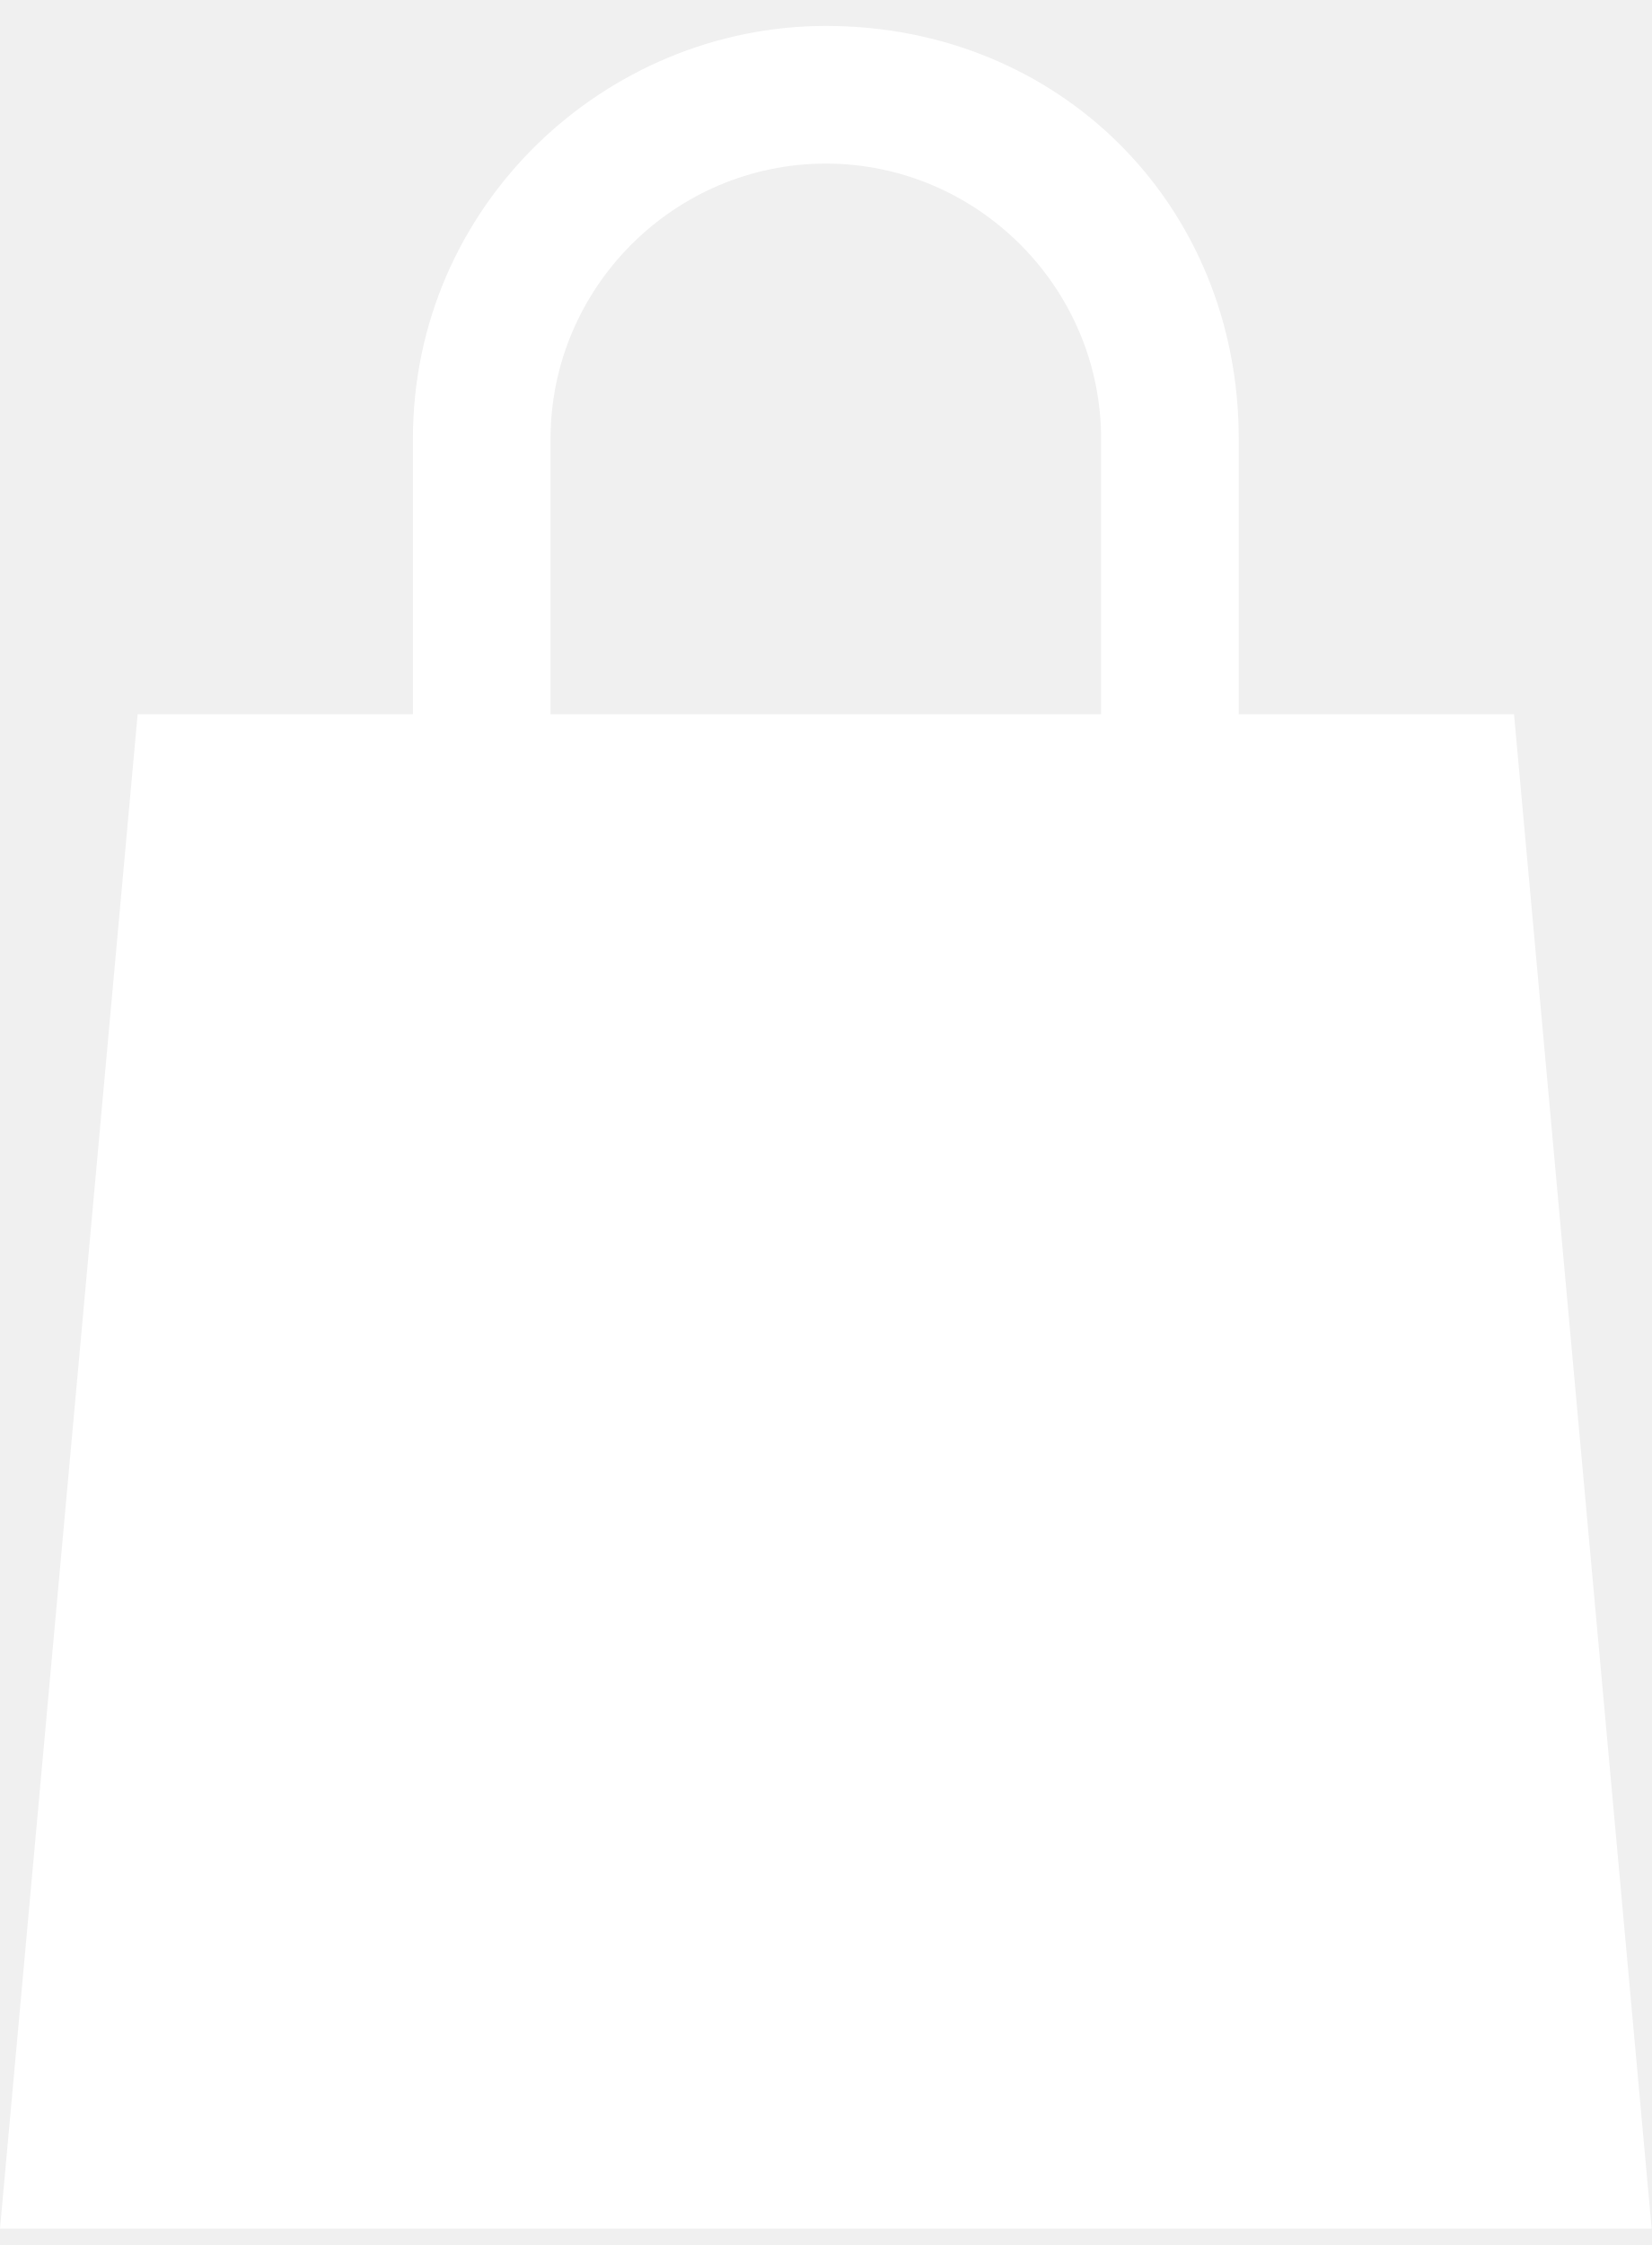
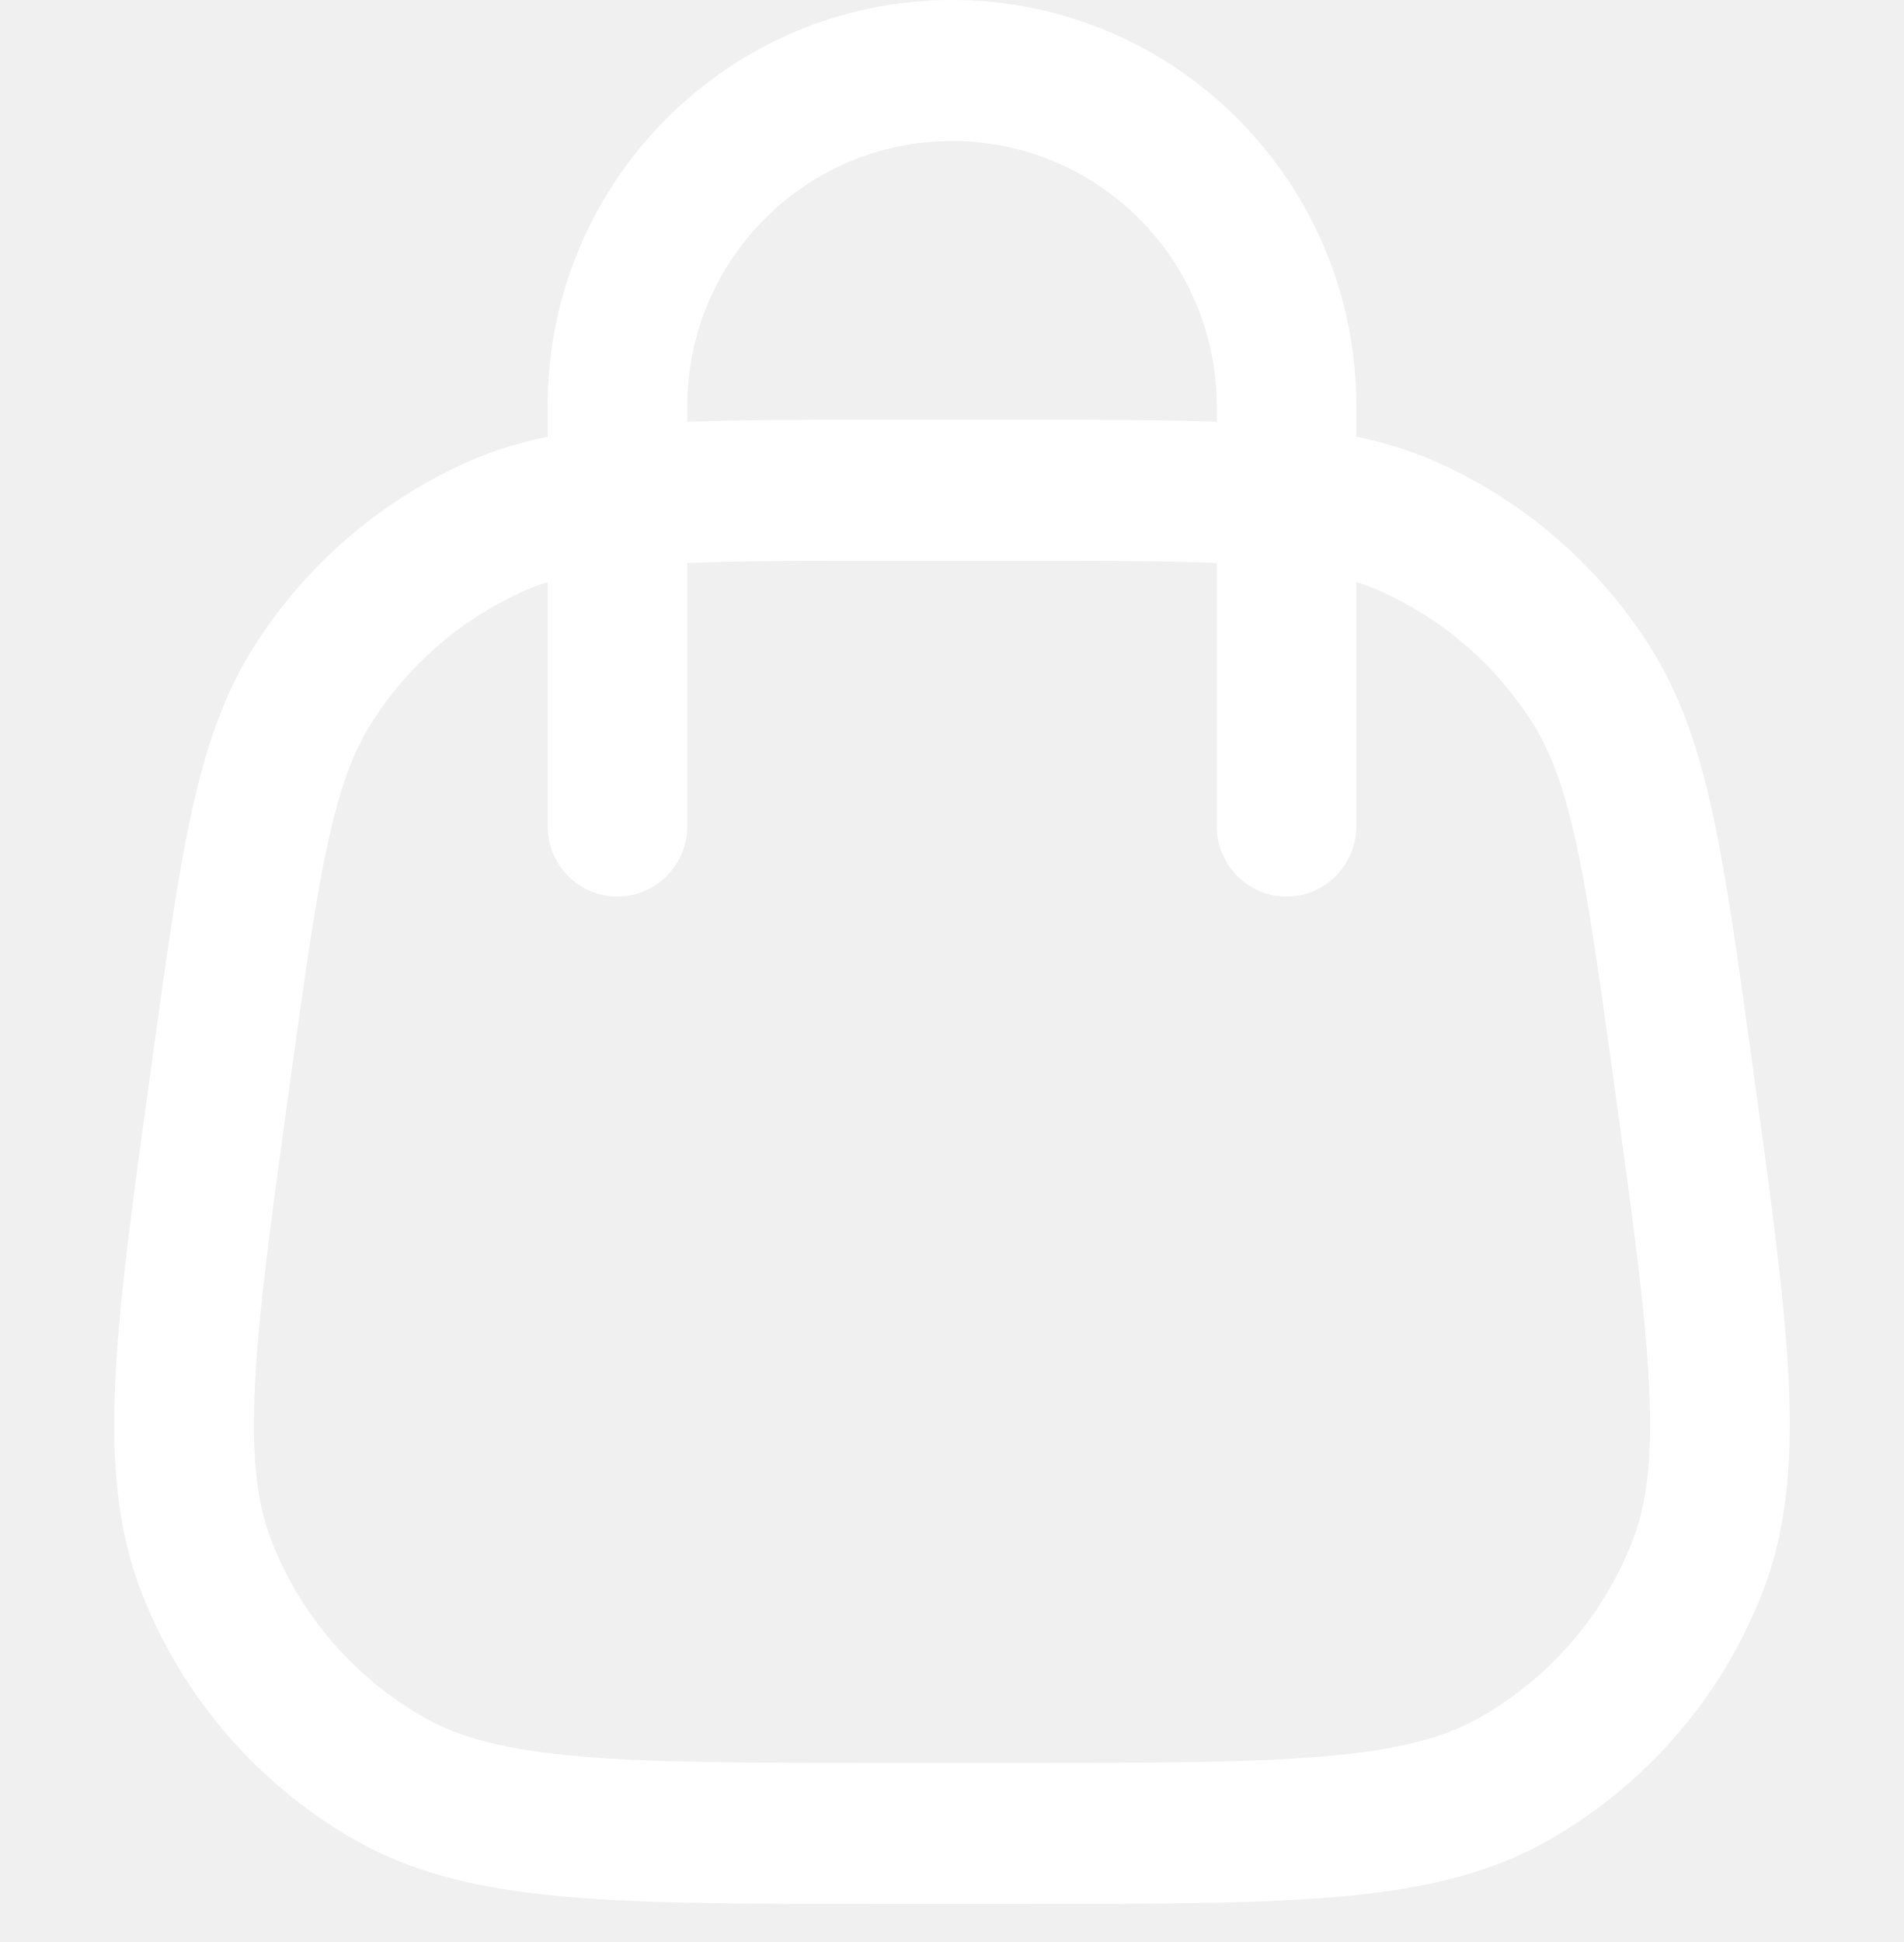
- <svg xmlns="http://www.w3.org/2000/svg" width="39" height="53" fill="none">
-   <path d="M19.5.612c-5.2 0-9.75 4.225-9.75 9.75v6.5h-6.5L0 52.612h39l-3.25-35.75h-6.5v-6.5c0-5.525-4.225-9.75-9.75-9.75zm6.5 16.25H13v-6.5c0-3.575 2.925-6.5 6.5-6.5s6.5 2.925 6.5 6.5v6.5z" fill="#fff" />
+ <svg xmlns="http://www.w3.org/2000/svg" width="50" height="51" fill="none">
+   <path fill-rule="evenodd" clip-rule="evenodd" d="M14.381 10.67C14.381 4.766 19.146 0 25 0s10.619 4.766 10.619 10.67v.797c.789.166 1.526.398 2.238.725a12.832 12.832 0 015.465 4.777c.808 1.272 1.284 2.69 1.655 4.4.363 1.672.651 3.753 1.015 6.384l.023.164c.469 3.387.837 6.049.949 8.196.114 2.184-.022 4.027-.688 5.727a12.857 12.857 0 01-5.644 6.507c-1.582.894-3.377 1.282-5.545 1.47C32.955 50 30.28 50 26.87 50h-3.74c-3.409 0-6.085 0-8.217-.184-2.168-.187-3.963-.575-5.545-1.469a12.857 12.857 0 01-5.644-6.507c-.666-1.7-.802-3.543-.688-5.727.112-2.147.48-4.809.95-8.196l.022-.164c.364-2.631.652-4.712 1.015-6.383.37-1.71.847-3.129 1.655-4.401a12.832 12.832 0 015.465-4.777c.712-.327 1.45-.56 2.238-.725v-.797zm0 4.617v6.406c0 1.023.821 1.852 1.834 1.852 1.012 0 1.833-.83 1.833-1.852v-6.908c1.354-.057 3.016-.058 5.168-.058h3.568c2.152 0 3.814 0 5.168.058v6.908c0 1.023.82 1.852 1.833 1.852s1.834-.83 1.834-1.852v-6.406c.257.08.494.173.718.276a9.155 9.155 0 013.899 3.407c.48.756.836 1.7 1.16 3.193.329 1.515.598 3.455.975 6.179.484 3.494.829 5.997.931 7.966.102 1.95-.049 3.181-.436 4.17a9.164 9.164 0 01-4.024 4.637c-.926.523-2.126.844-4.067 1.01-1.958.17-4.477.171-7.991.171h-3.568c-3.514 0-6.033-.001-7.991-.17-1.94-.167-3.14-.488-4.067-1.011a9.164 9.164 0 01-4.024-4.638c-.387-.988-.538-2.22-.436-4.17.102-1.968.447-4.471.93-7.965.378-2.724.647-4.664.976-6.18.324-1.492.68-2.436 1.16-3.192a9.155 9.155 0 013.9-3.407c.223-.103.46-.195.717-.276zm17.57-4.209c-1.427-.055-3.09-.055-5.058-.055h-3.786c-1.967 0-3.63 0-5.059.055v-.408c0-3.836 3.102-6.966 6.952-6.966s6.952 3.13 6.952 6.966v.408z" fill="#fff" />
</svg>
